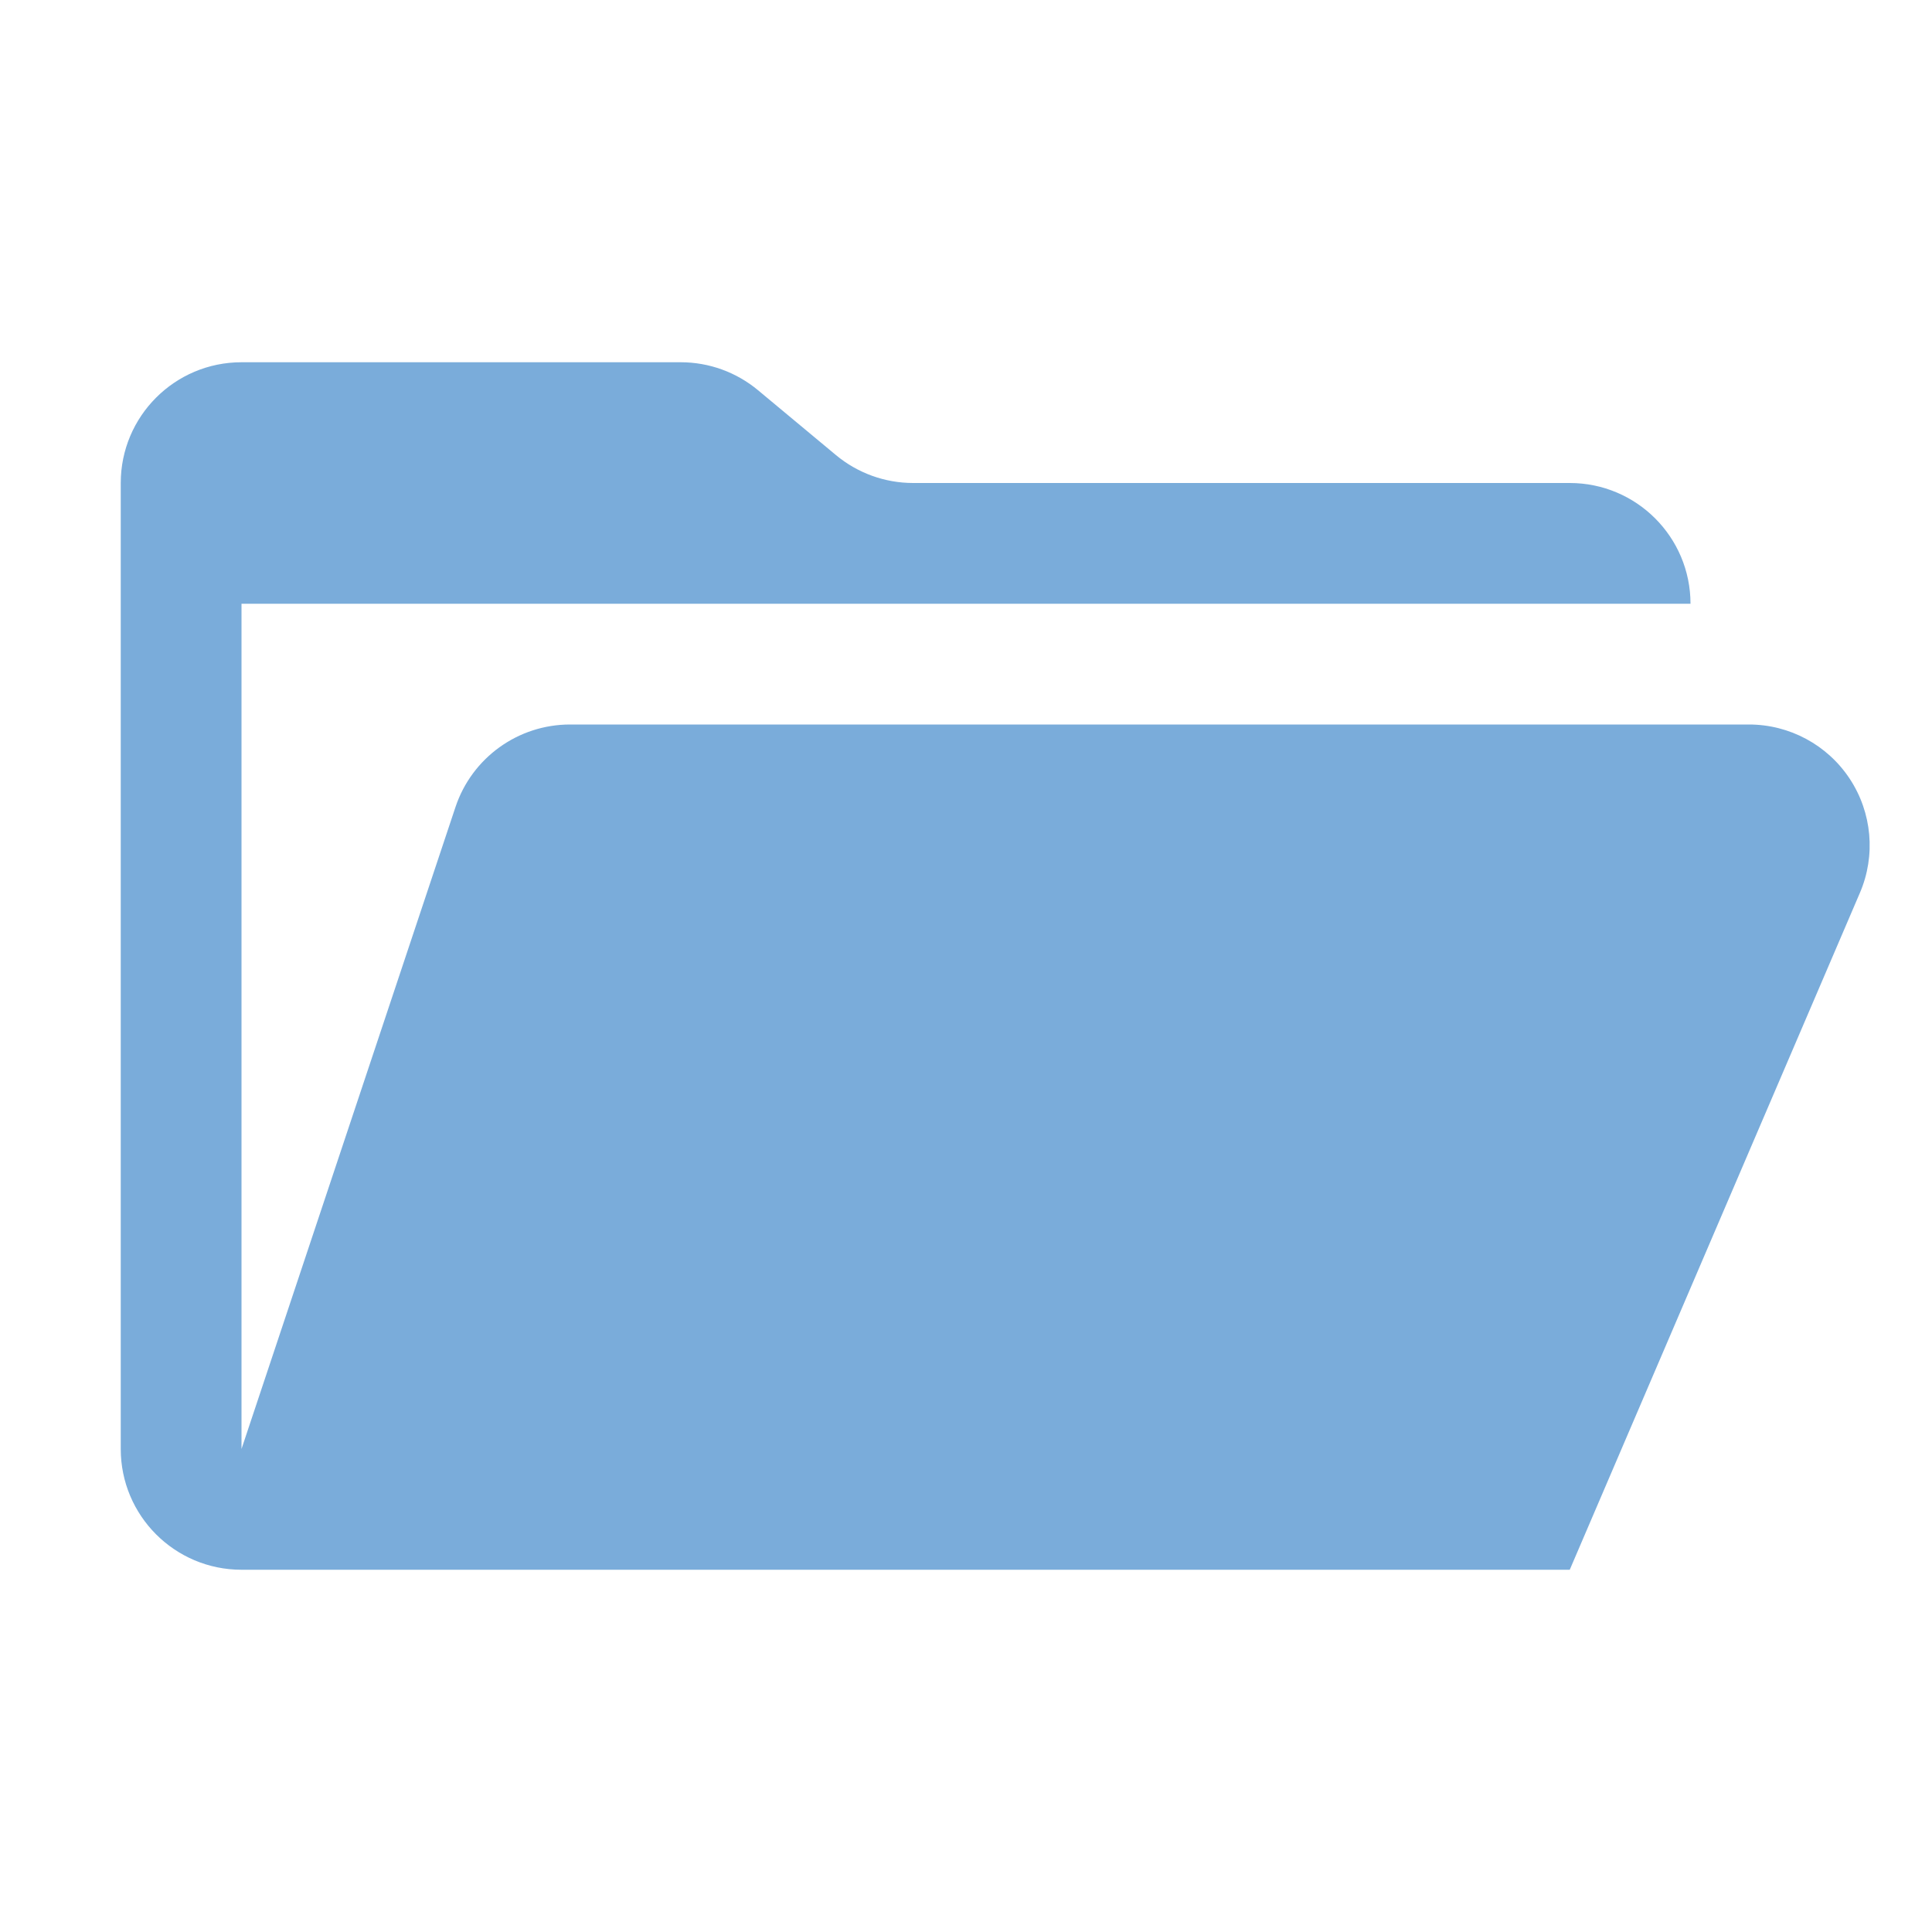
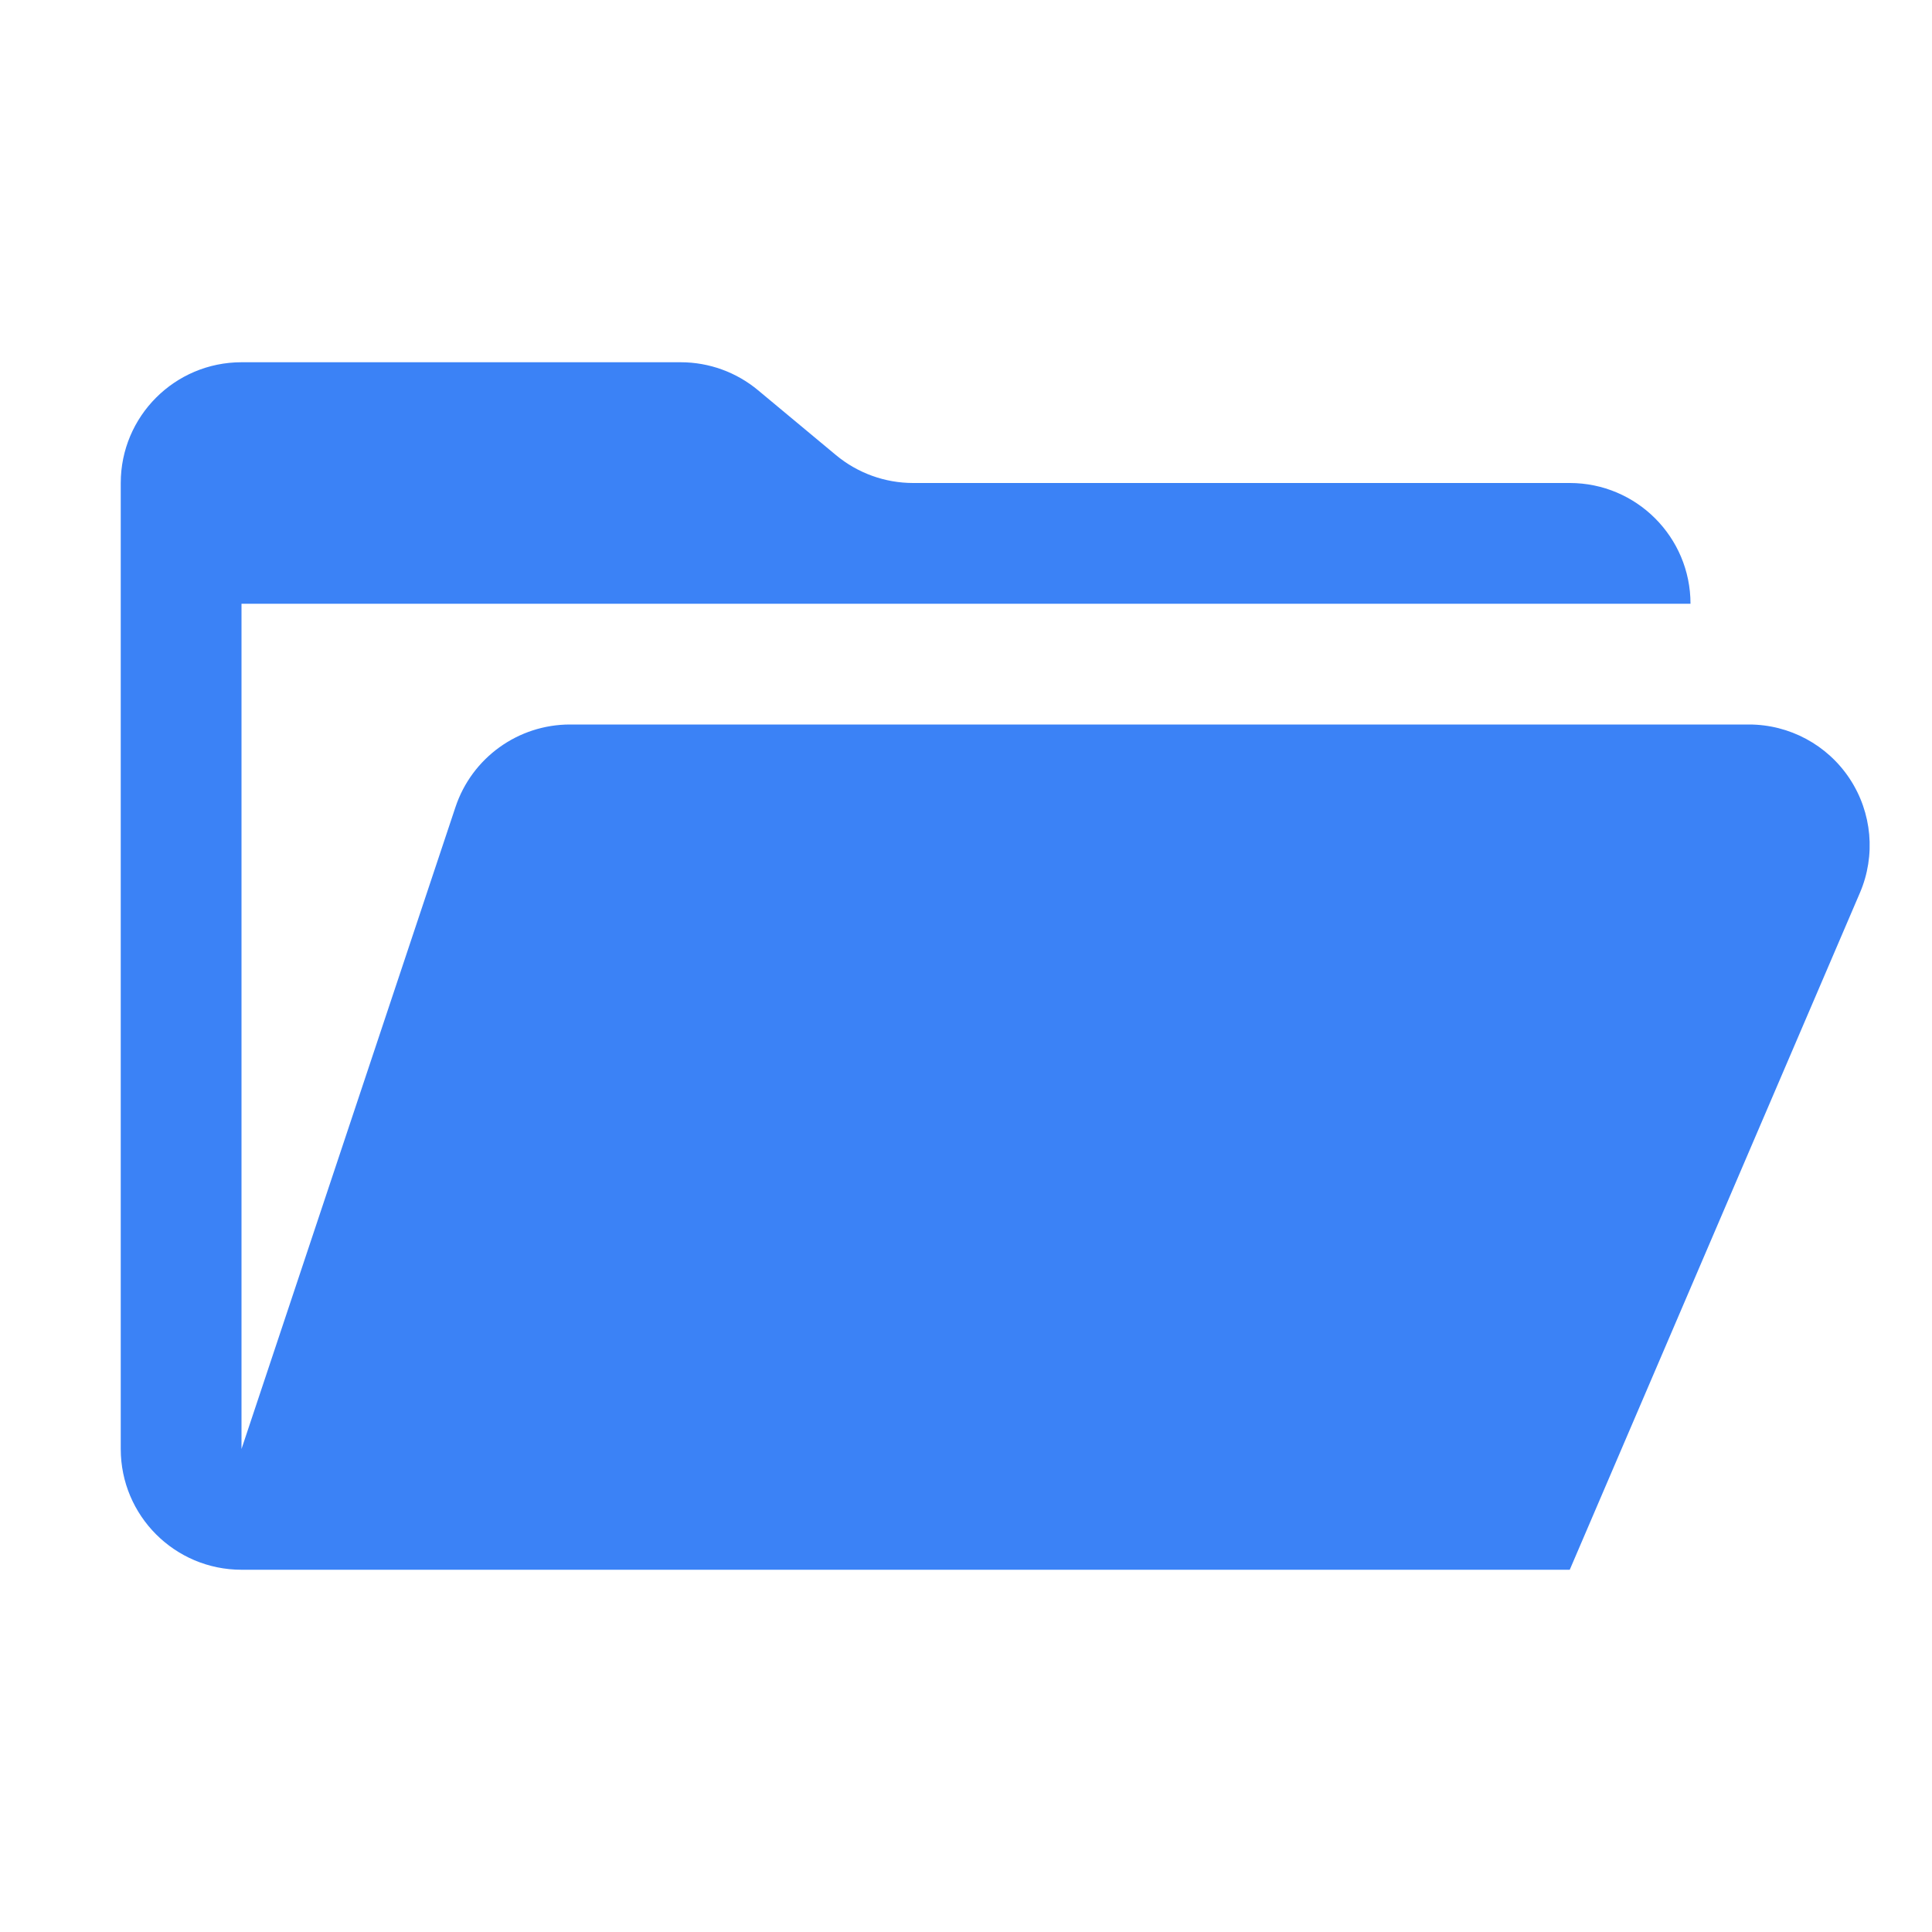
<svg xmlns="http://www.w3.org/2000/svg" viewBox="0 0 16 16">
-   <path d="M14.483 6H4.721a1 1 0 0 0-.949.684L2 12V5h12a1 1 0 0 0-1-1H7.562a1 1 0 0 1-.64-.232l-.644-.536A1 1 0 0 0 5.638 3H2a1 1 0 0 0-1 1v8a1 1 0 0 0 1 1h11l2.403-5.606A1 1 0 0 0 14.483 6" fill="#7aacda" />
+   <path d="M14.483 6H4.721a1 1 0 0 0-.949.684L2 12V5h12a1 1 0 0 0-1-1H7.562a1 1 0 0 1-.64-.232l-.644-.536A1 1 0 0 0 5.638 3H2a1 1 0 0 0-1 1v8a1 1 0 0 0 1 1h11l2.403-5.606A1 1 0 0 0 14.483 6" fill="#3b82f6" />
</svg>
